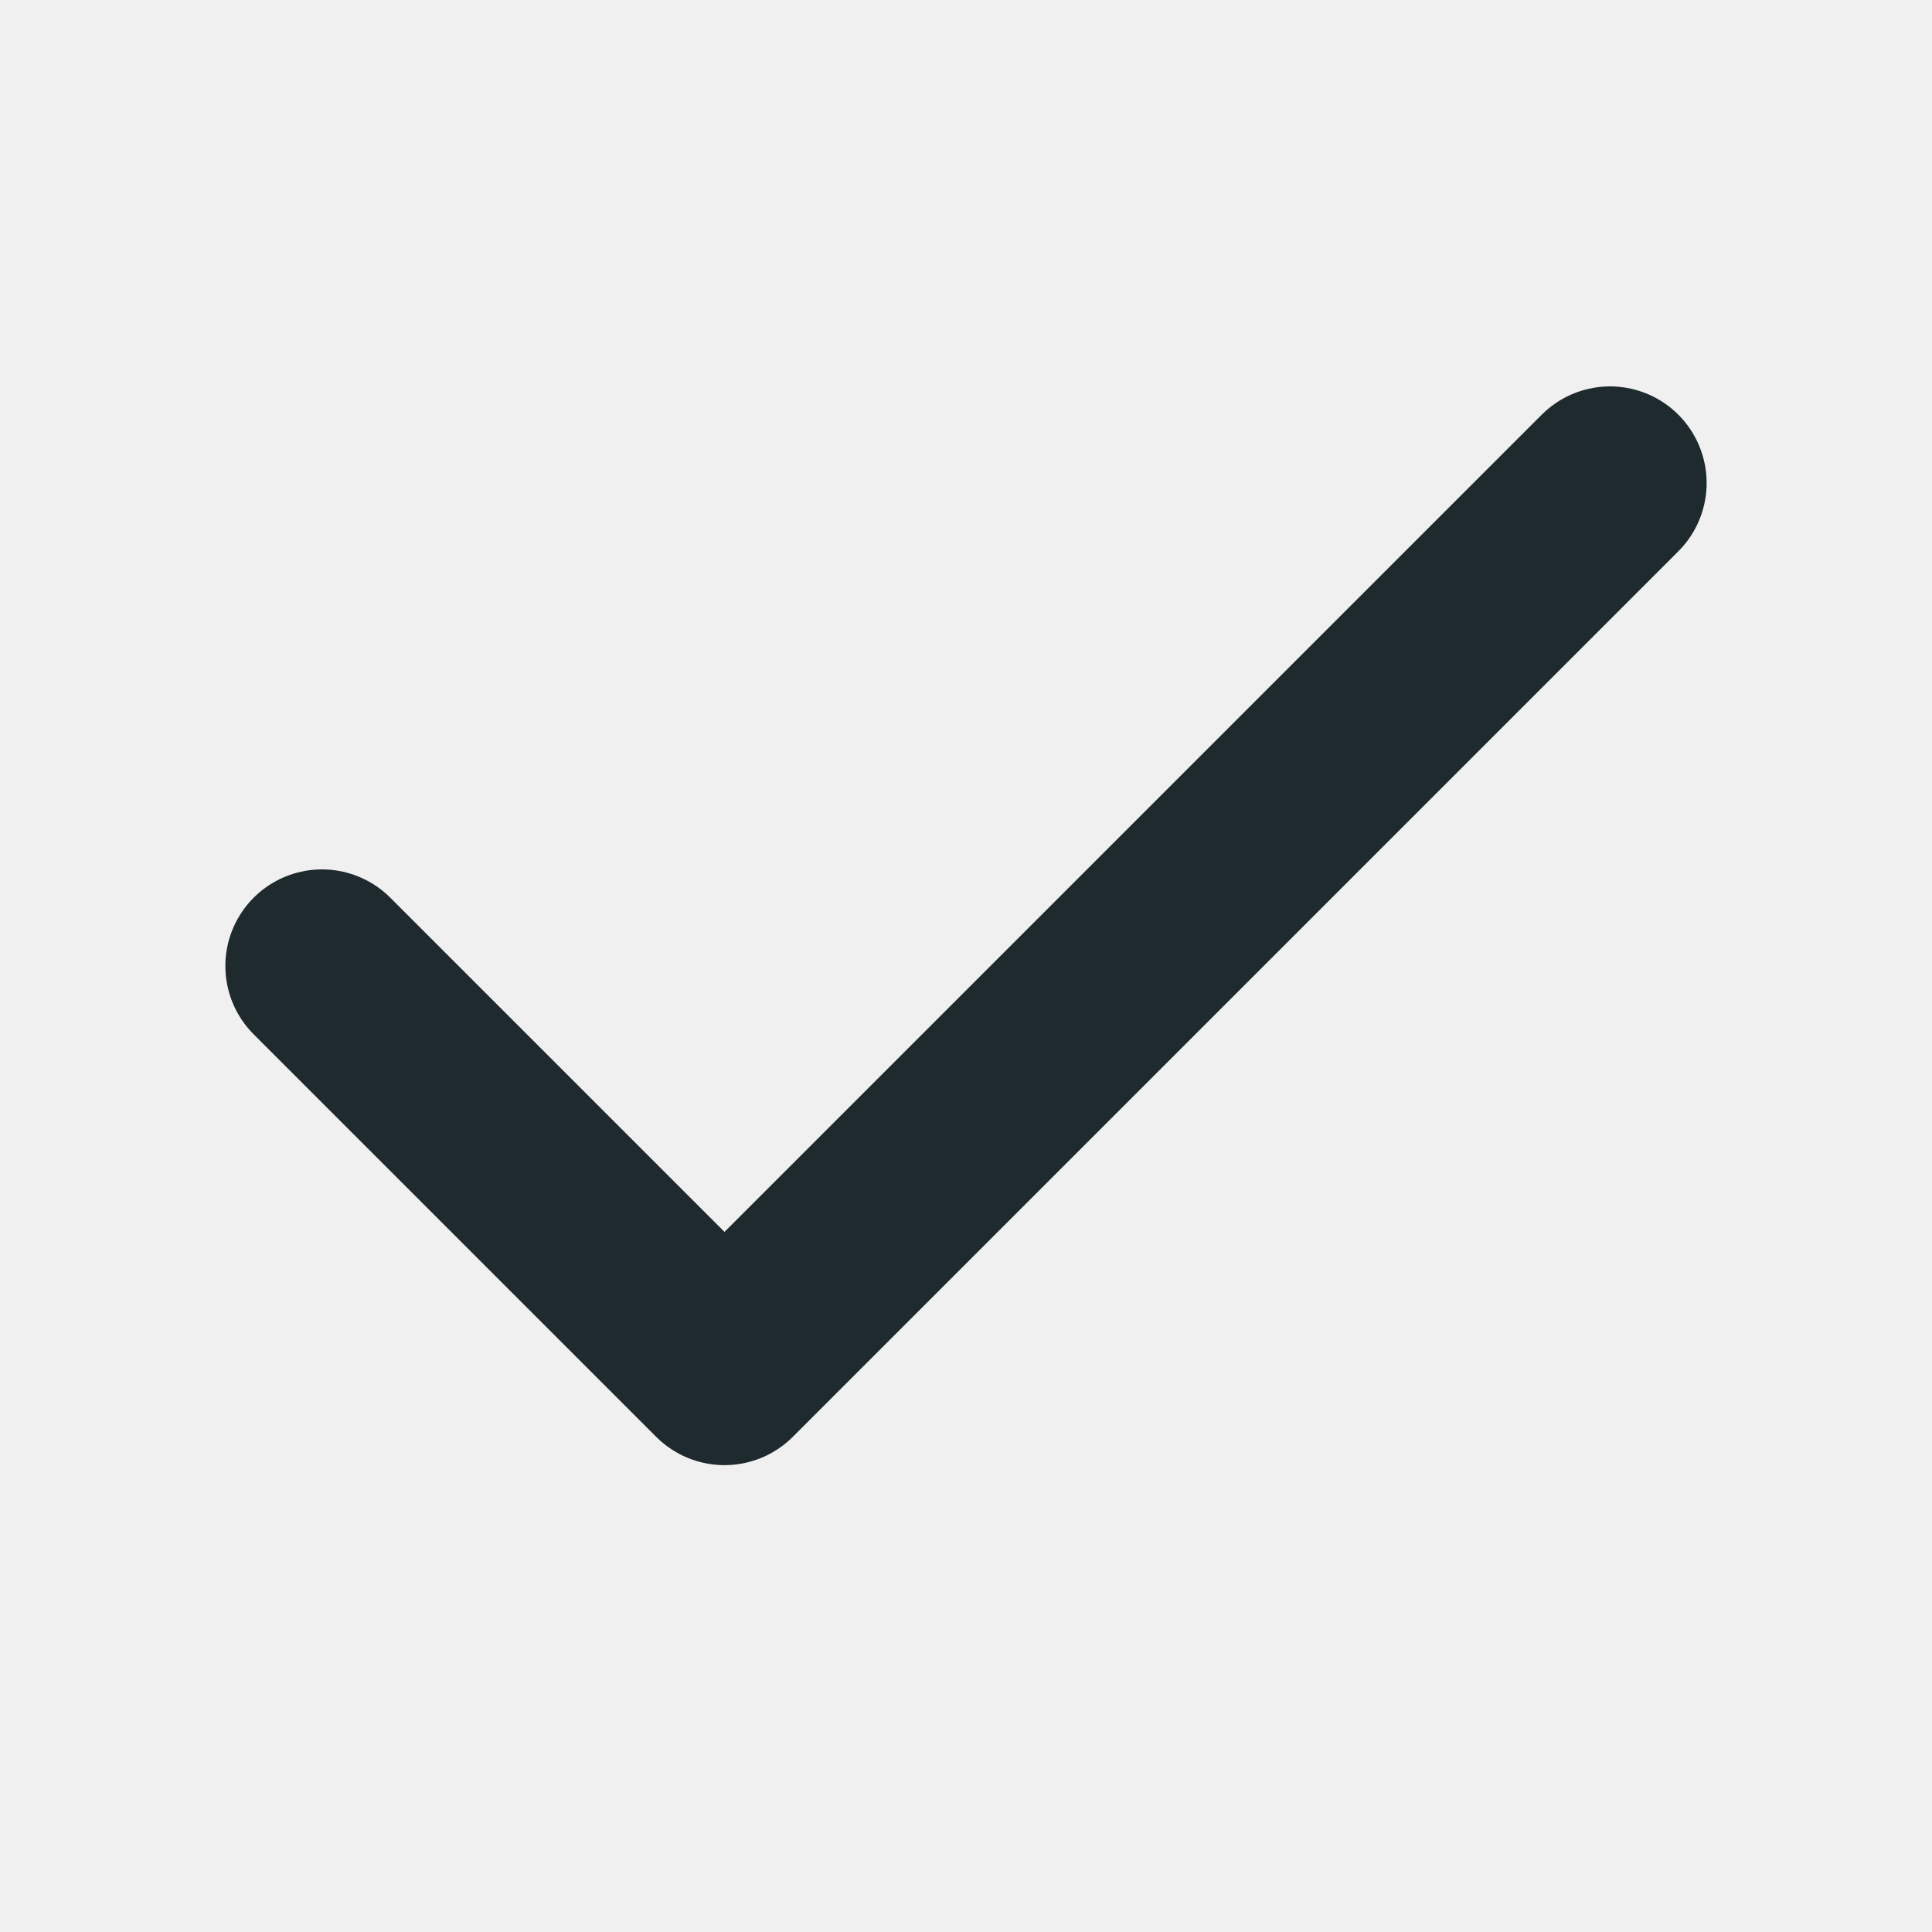
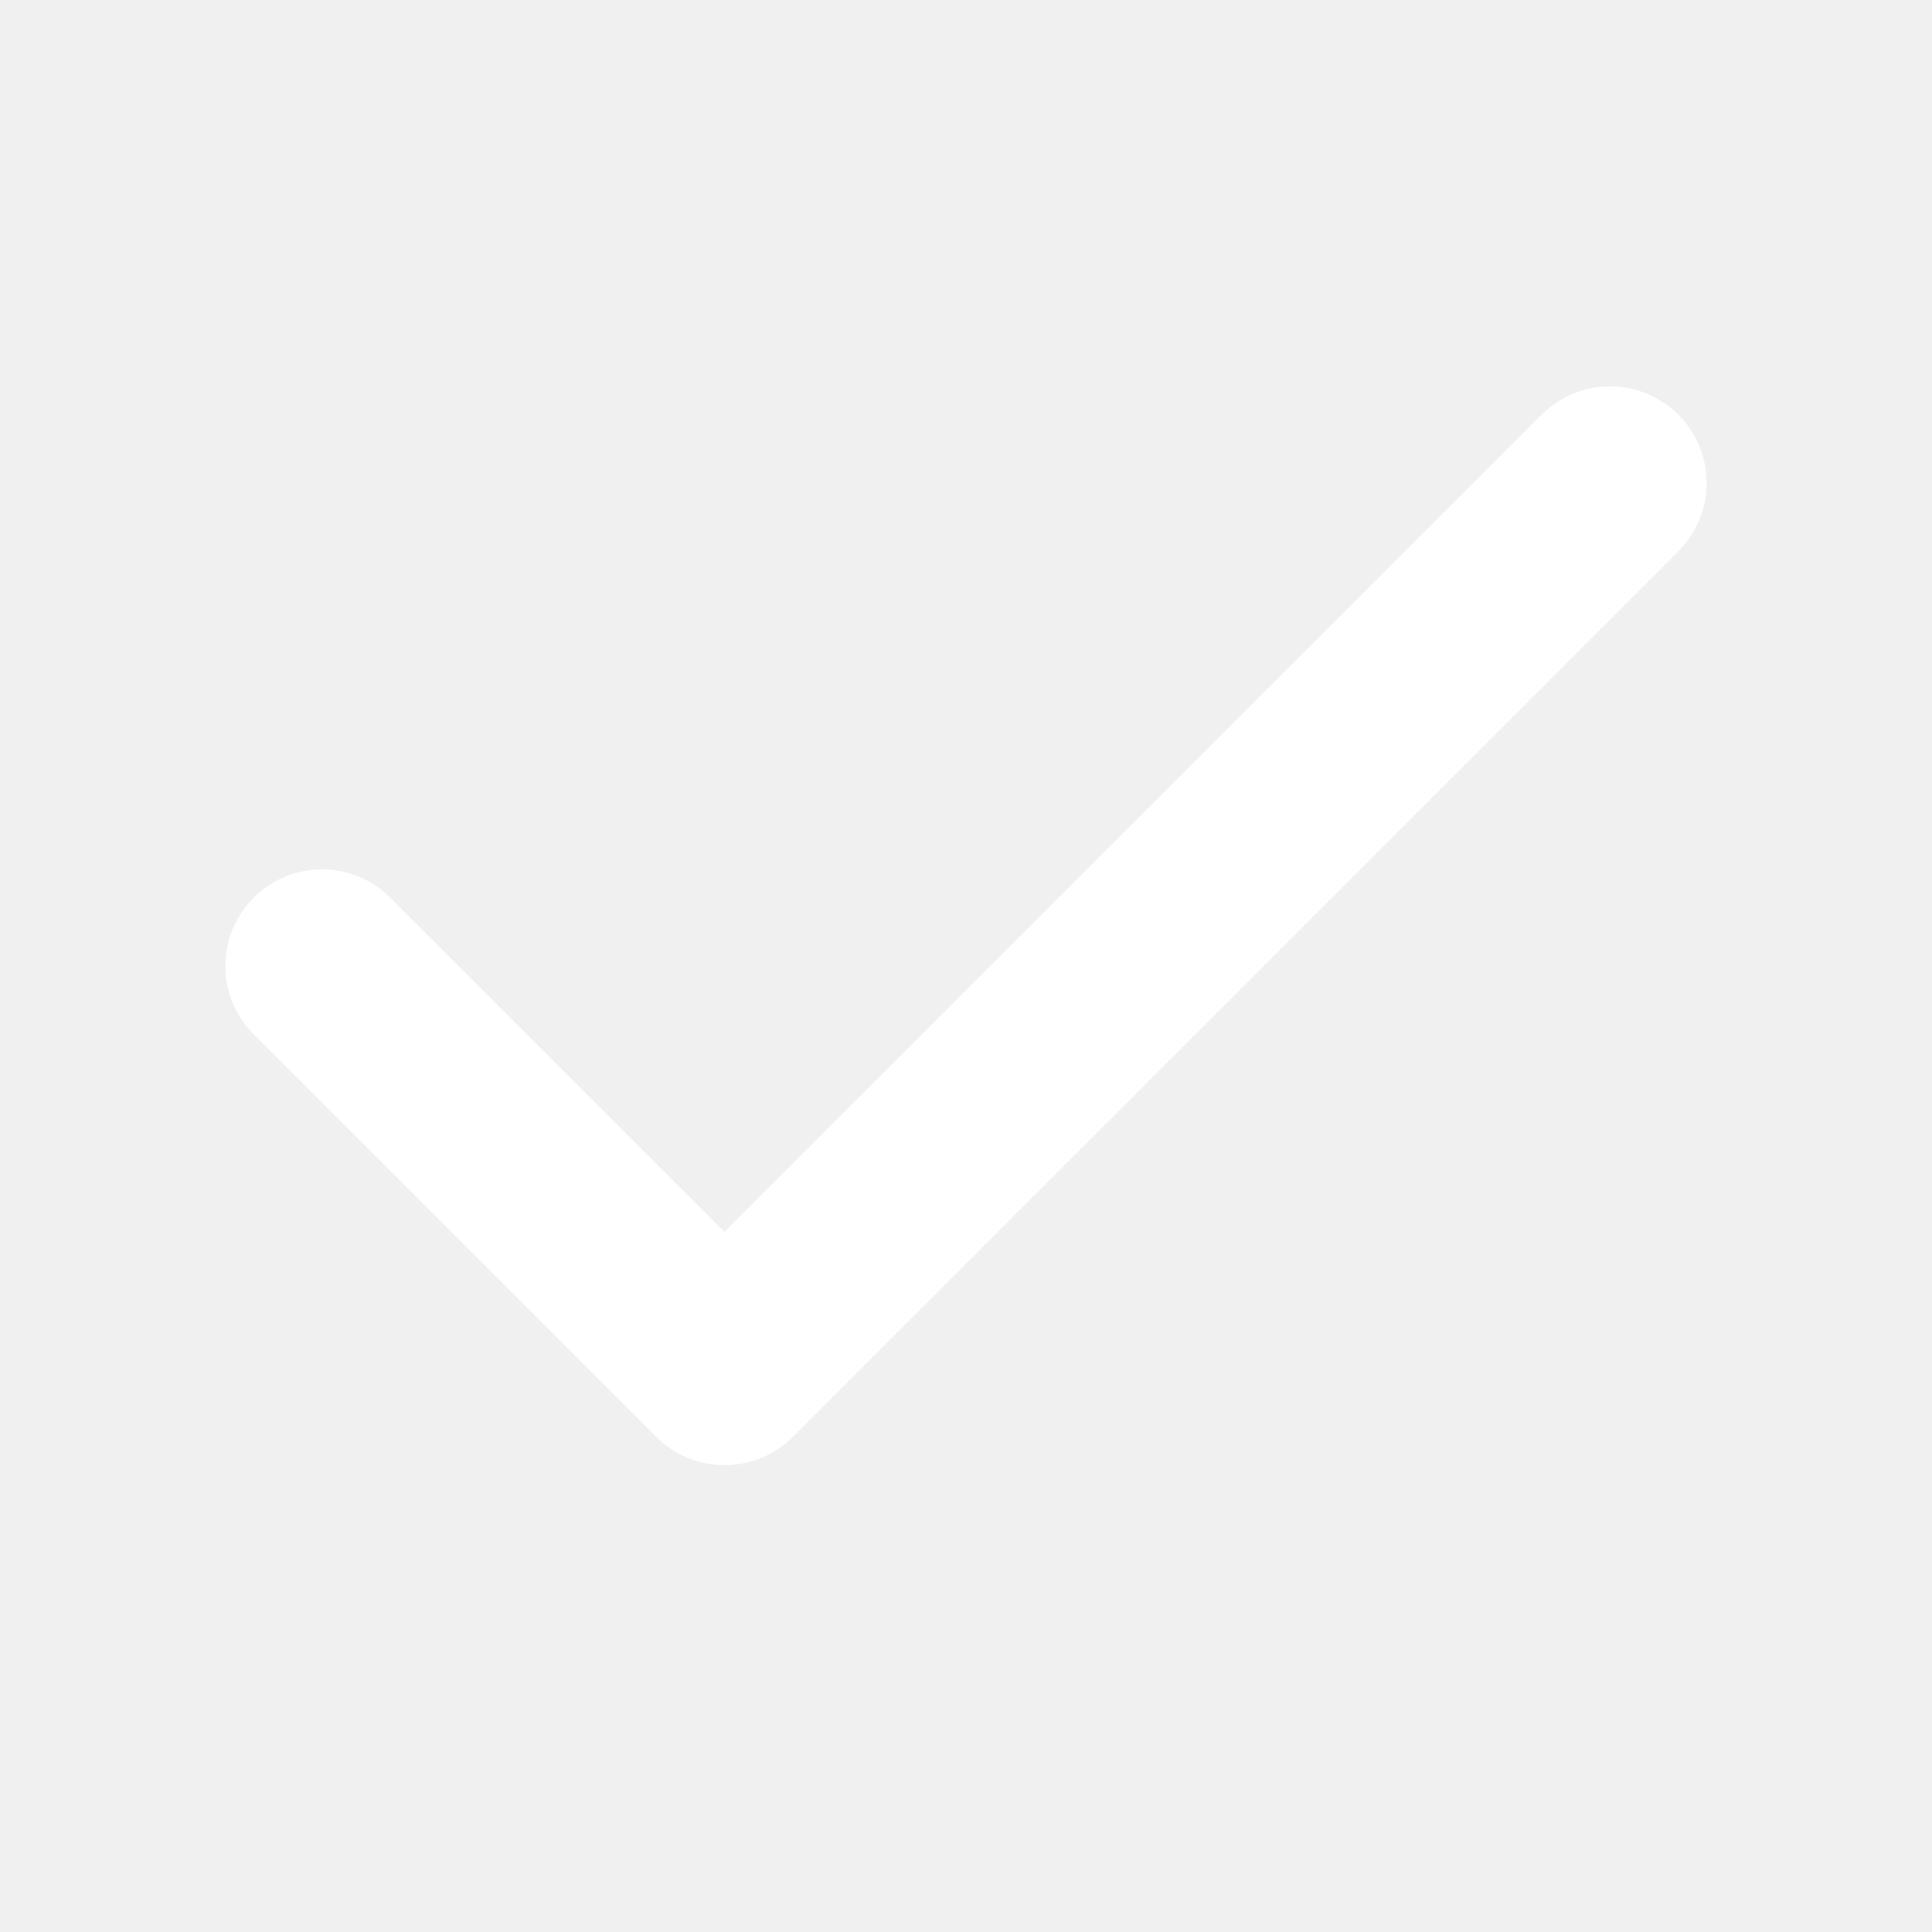
<svg xmlns="http://www.w3.org/2000/svg" width="20" height="20" viewBox="0 0 20 20" fill="none">
-   <path d="M16.667 5L7.5 14.167L3.333 10" stroke="#1F2A2E" stroke-width="2" stroke-linecap="round" stroke-linejoin="round" />
+   <path d="M16.667 5L7.5 14.167L3.333 10" stroke="#FFFFFF" stroke-width="2" stroke-linecap="round" stroke-linejoin="round" />
</svg>
